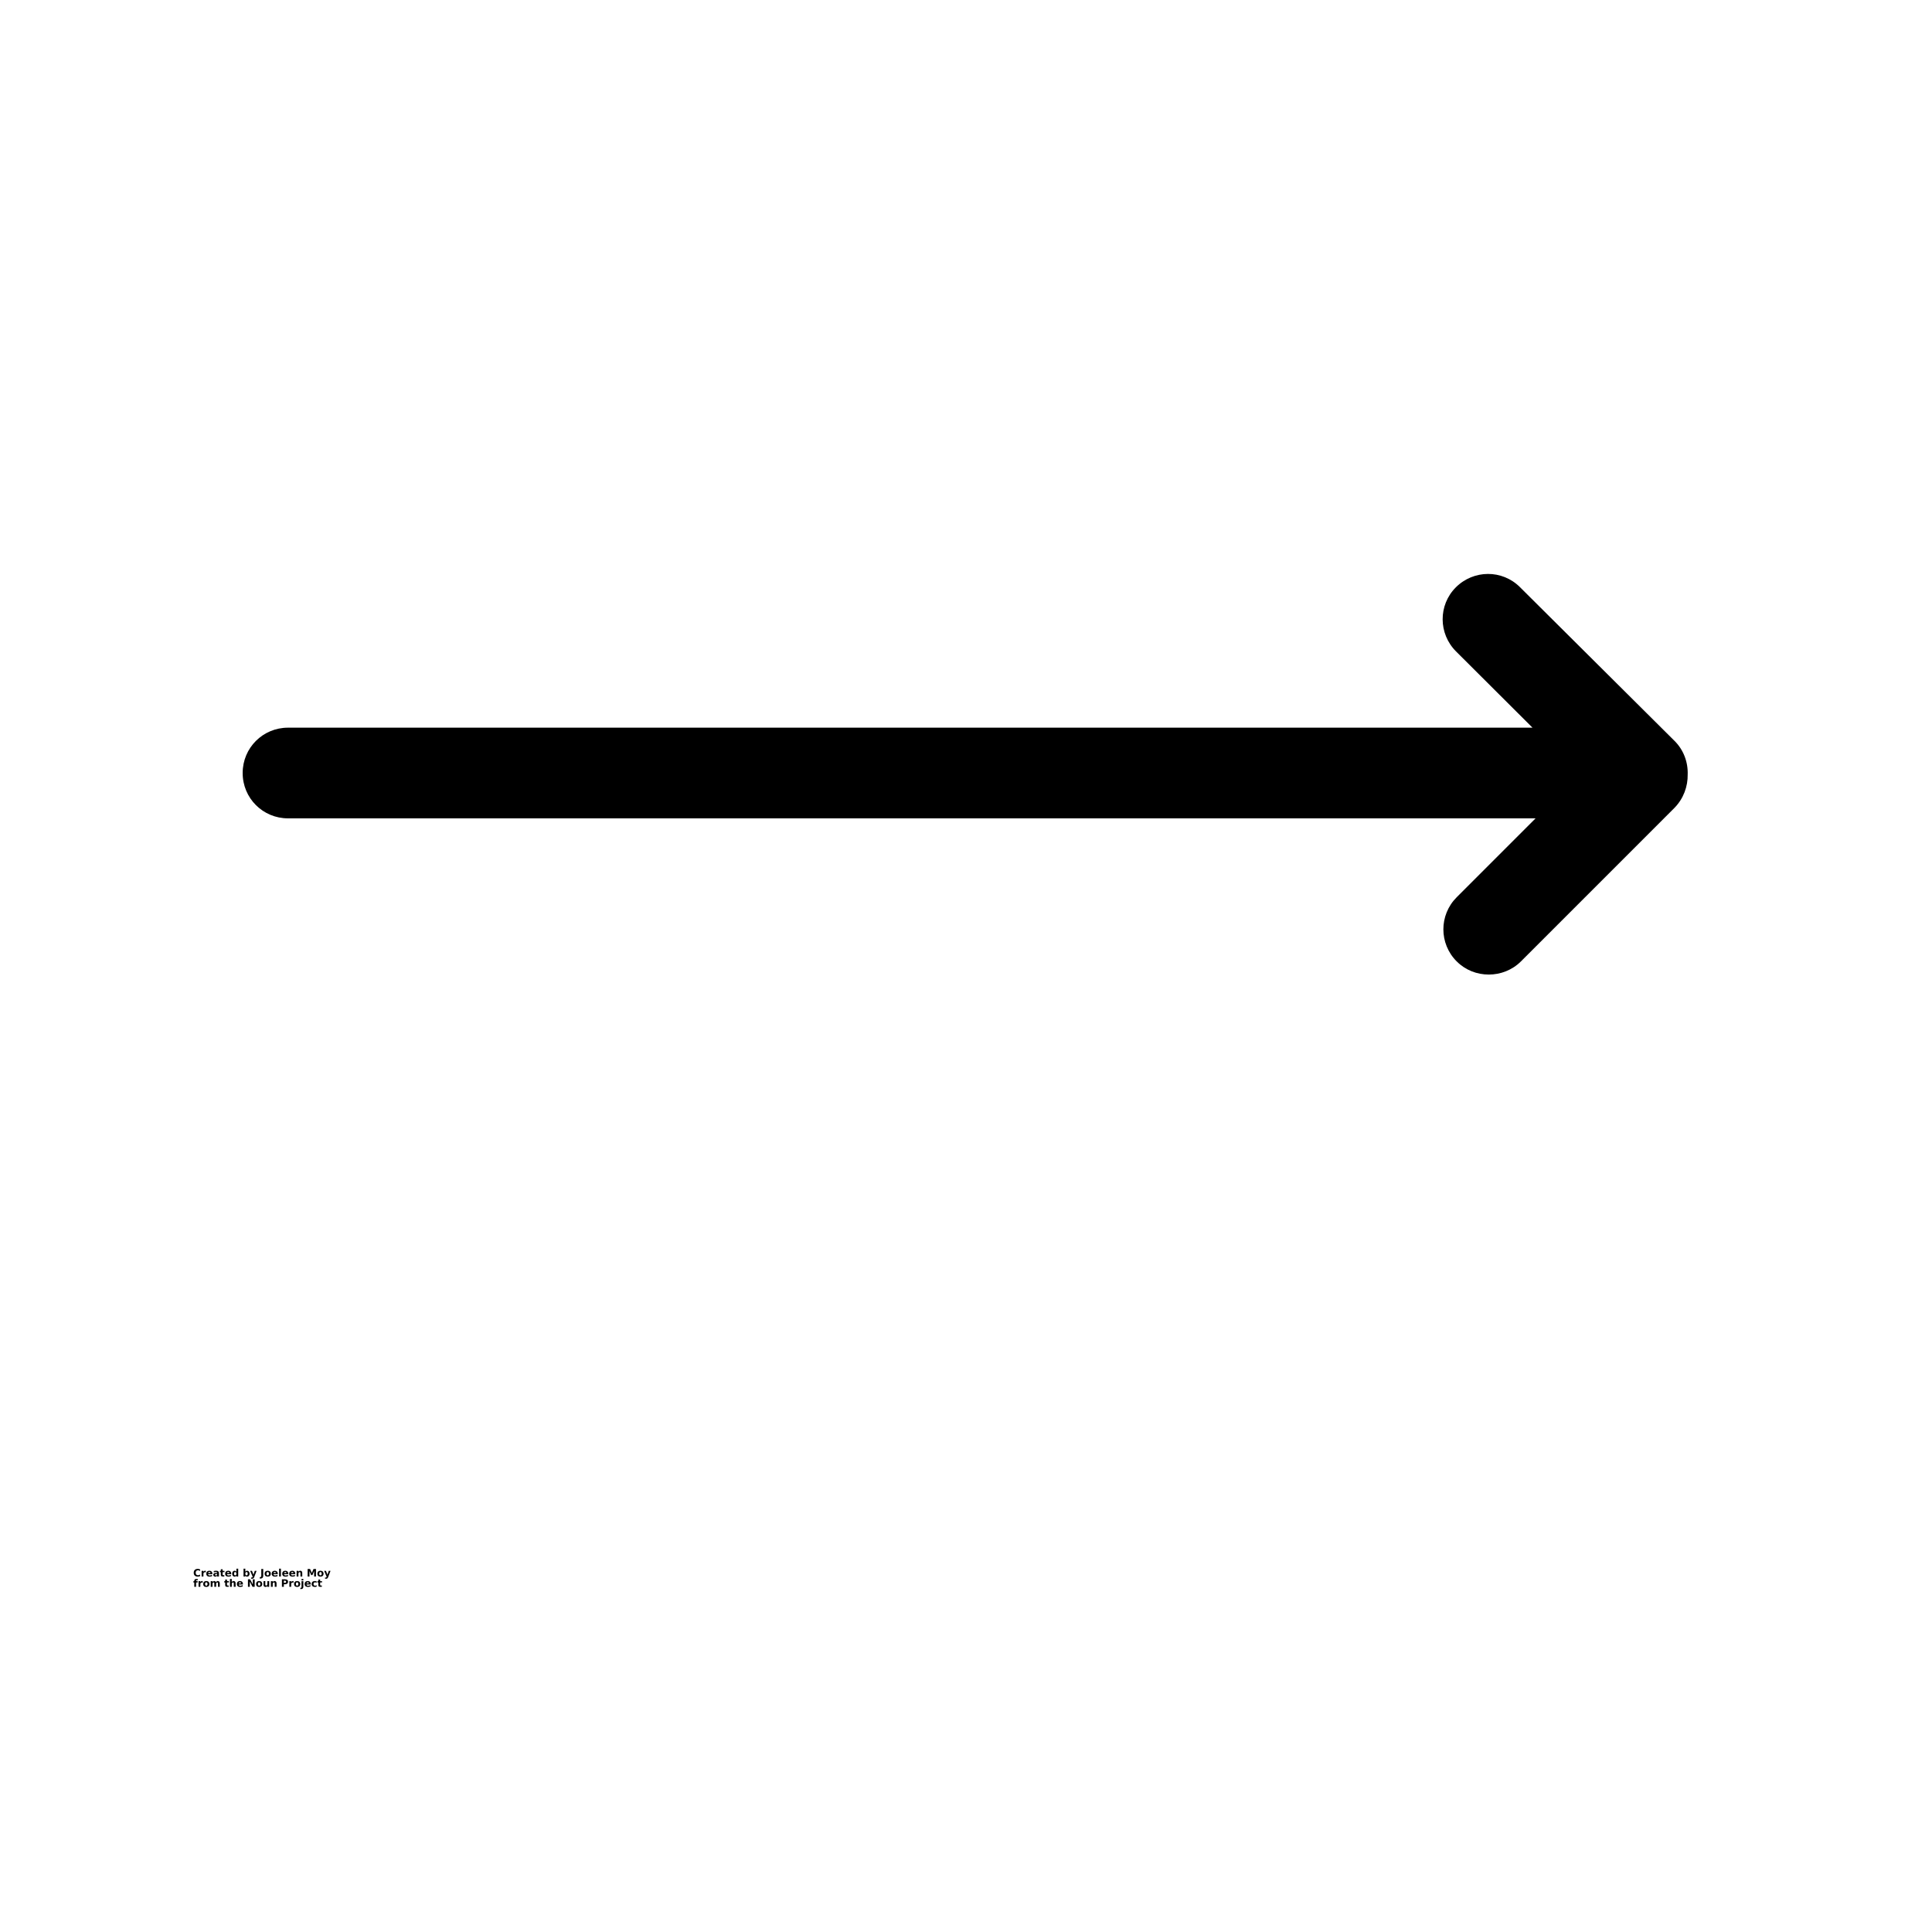
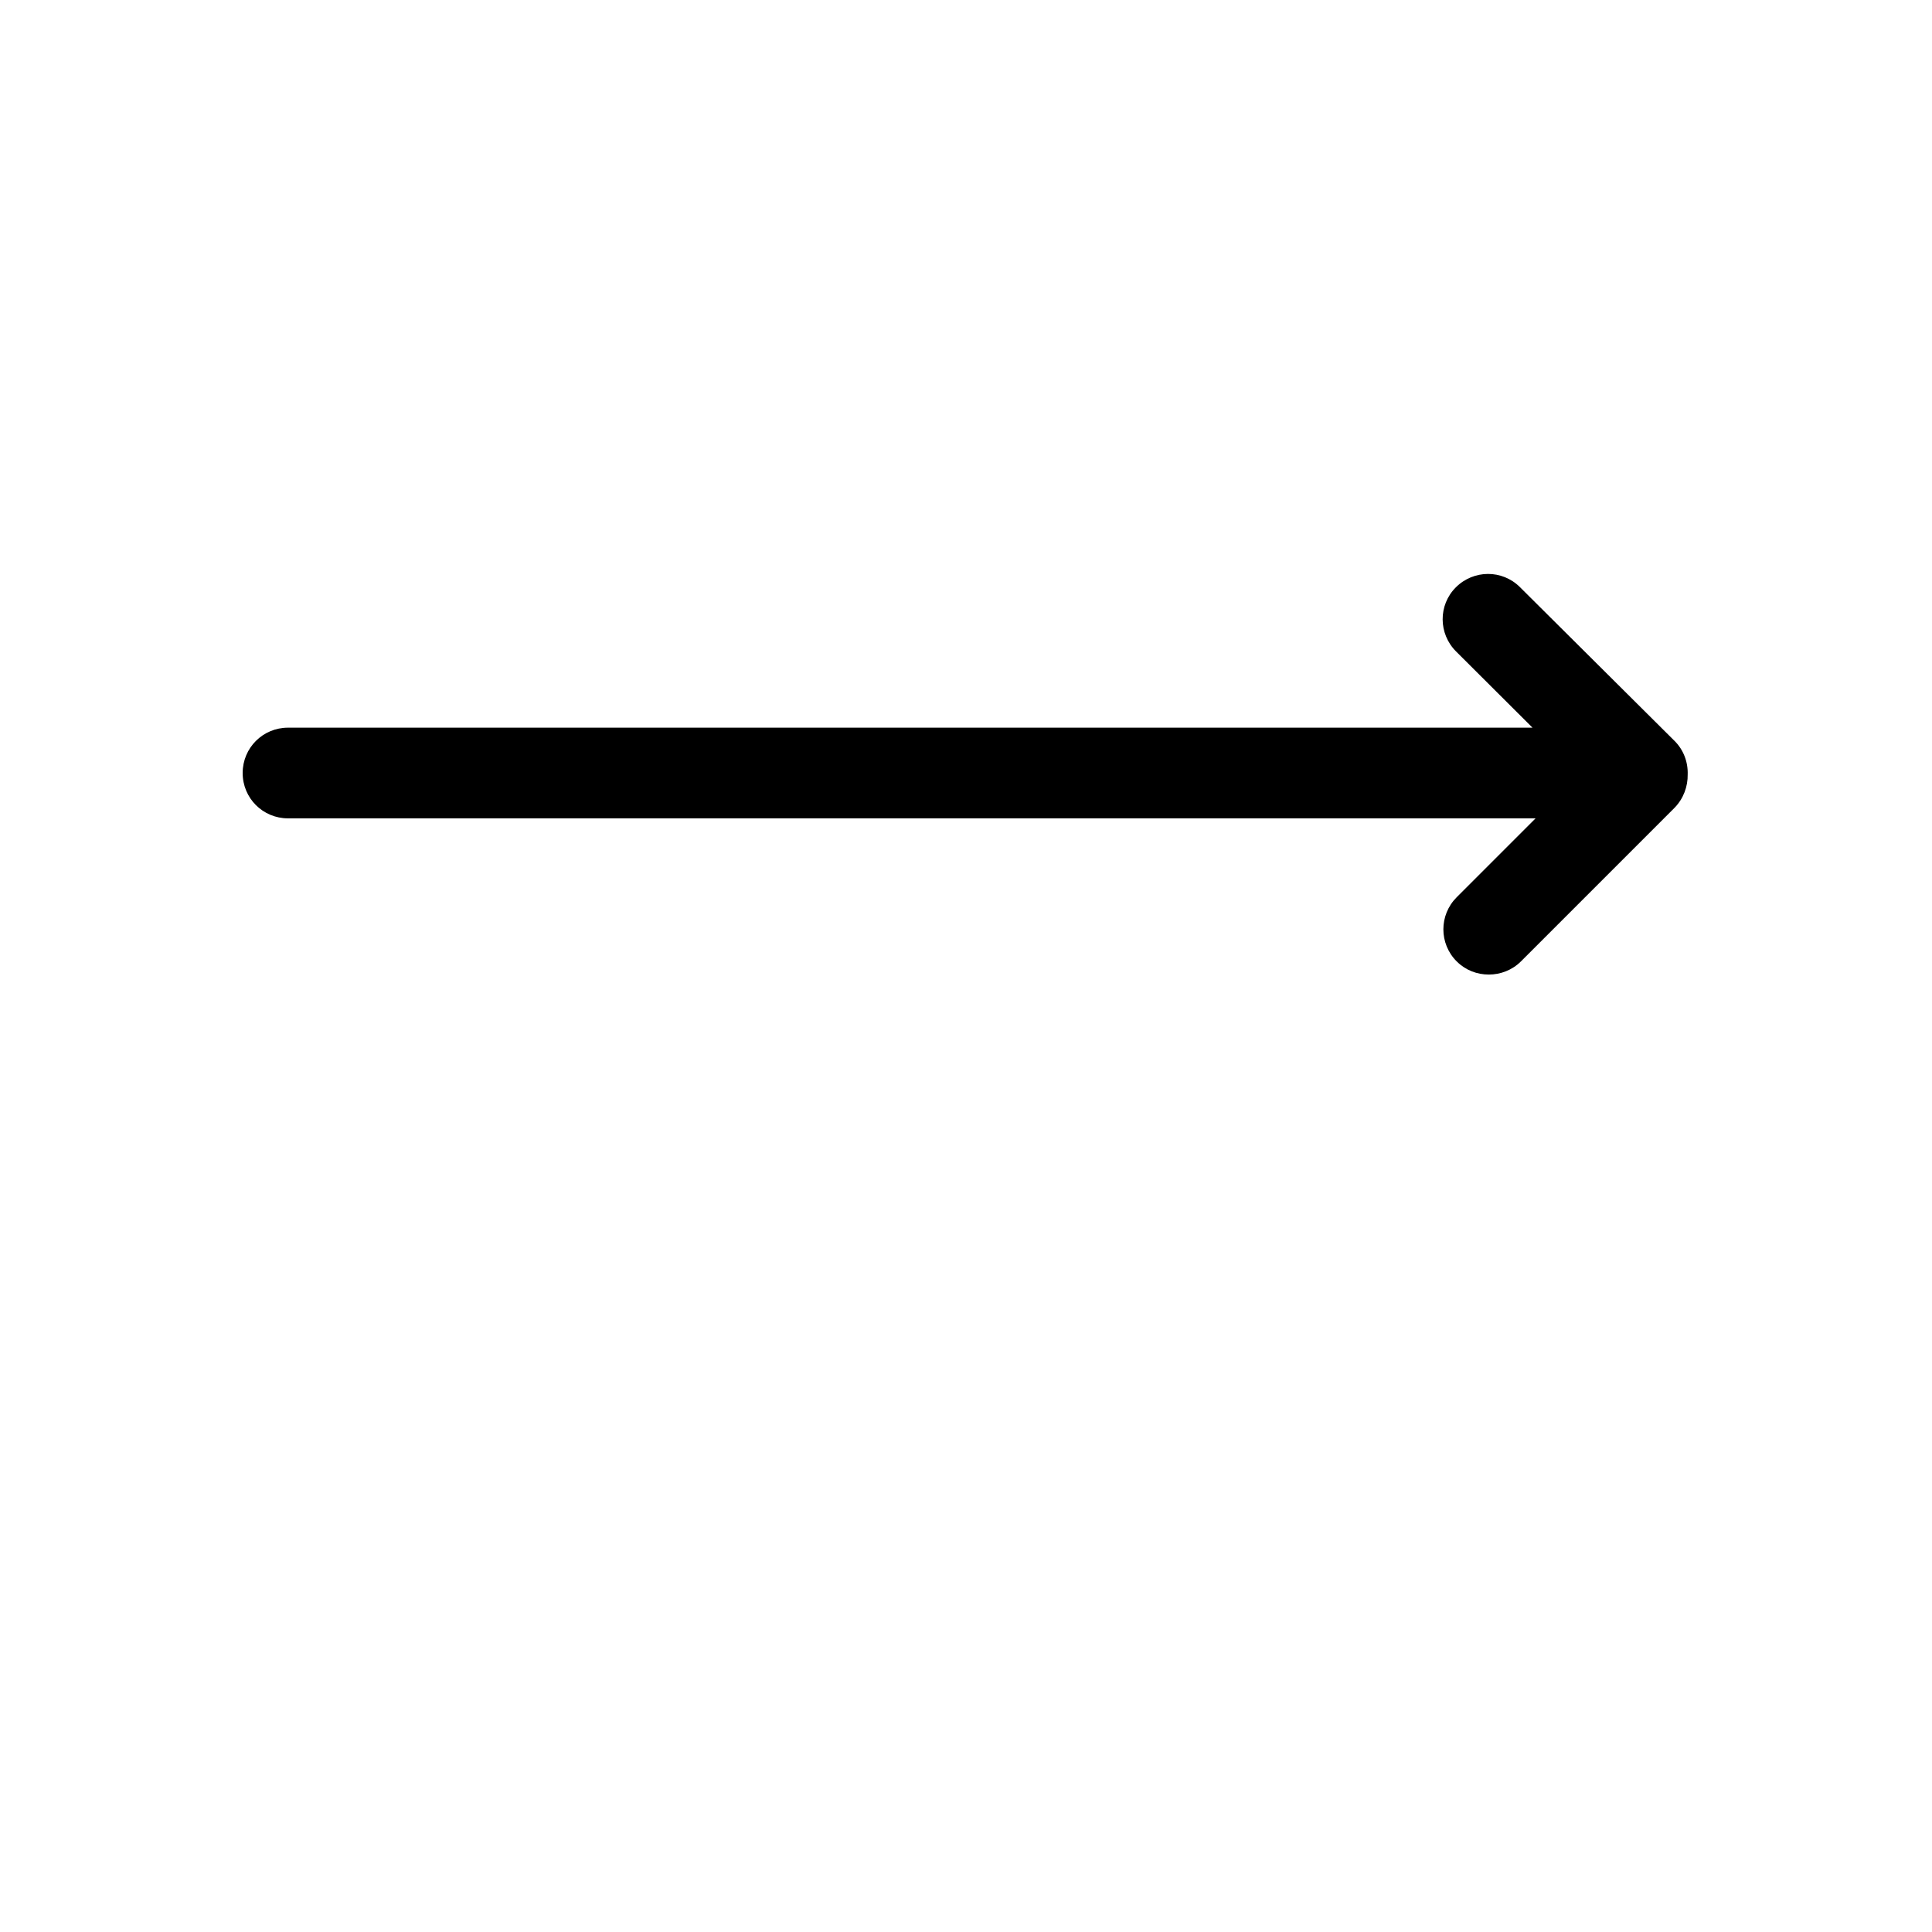
- <svg xmlns="http://www.w3.org/2000/svg" xmlns:xlink="http://www.w3.org/1999/xlink" width="700pt" height="700pt" version="1.1" viewBox="0 0 700 700">
-   <defs>
-     <symbol id="u" overflow="visible">
-       <path d="m2.5-0.156c-0.125 0.074-0.262 0.125-0.406 0.156-0.137 0.031-0.281 0.047-0.438 0.047-0.449 0-0.809-0.125-1.078-0.375-0.262-0.25-0.391-0.594-0.391-1.031s0.129-0.781 0.391-1.031c0.27-0.25 0.629-0.375 1.078-0.375 0.156 0 0.301 0.016 0.438 0.047 0.145 0.031 0.281 0.086 0.406 0.156v0.562c-0.125-0.094-0.258-0.16-0.391-0.203-0.125-0.039-0.258-0.062-0.391-0.062-0.25 0-0.449 0.086-0.594 0.25-0.148 0.156-0.219 0.375-0.219 0.656s0.07 0.508 0.219 0.672c0.145 0.156 0.344 0.234 0.594 0.234 0.133 0 0.266-0.02 0.391-0.062 0.133-0.039 0.266-0.109 0.391-0.203z" />
-     </symbol>
-     <symbol id="d" overflow="visible">
-       <path d="m1.828-1.484c-0.055-0.031-0.109-0.051-0.172-0.062-0.055-0.008-0.109-0.016-0.172-0.016-0.168 0-0.297 0.059-0.391 0.172-0.086 0.105-0.125 0.258-0.125 0.453v0.938h-0.656v-2.047h0.656v0.344c0.082-0.133 0.176-0.234 0.281-0.297 0.113-0.062 0.242-0.094 0.391-0.094h0.062c0.031 0 0.07 0.008 0.125 0.016z" />
-     </symbol>
-     <symbol id="a" overflow="visible">
-       <path d="m2.359-1.031v0.188h-1.531c0.008 0.156 0.062 0.277 0.156 0.359 0.102 0.074 0.238 0.109 0.406 0.109 0.133 0 0.273-0.02 0.422-0.062 0.145-0.039 0.289-0.102 0.438-0.188v0.5c-0.148 0.062-0.297 0.105-0.453 0.125-0.156 0.031-0.312 0.047-0.469 0.047-0.367 0-0.652-0.094-0.859-0.281-0.211-0.188-0.312-0.445-0.312-0.781 0-0.332 0.098-0.594 0.297-0.781 0.207-0.195 0.488-0.297 0.844-0.297 0.32 0 0.578 0.102 0.766 0.297 0.195 0.188 0.297 0.445 0.297 0.766zm-0.672-0.219c0-0.113-0.039-0.207-0.109-0.281-0.074-0.082-0.168-0.125-0.281-0.125-0.137 0-0.246 0.039-0.328 0.109-0.074 0.074-0.121 0.172-0.141 0.297z" />
-     </symbol>
-     <symbol id="j" overflow="visible">
-       <path d="m1.234-0.922c-0.137 0-0.242 0.027-0.312 0.078-0.074 0.043-0.109 0.109-0.109 0.203 0 0.086 0.023 0.152 0.078 0.203 0.062 0.043 0.141 0.062 0.234 0.062 0.125 0 0.227-0.039 0.312-0.125 0.082-0.094 0.125-0.207 0.125-0.344v-0.078zm0.984-0.25v1.172h-0.656v-0.297c-0.086 0.125-0.184 0.215-0.297 0.266-0.105 0.051-0.234 0.078-0.391 0.078-0.211 0-0.383-0.055-0.516-0.172-0.137-0.125-0.203-0.285-0.203-0.484 0-0.238 0.082-0.414 0.25-0.531 0.164-0.113 0.426-0.172 0.781-0.172h0.375v-0.047c0-0.102-0.043-0.176-0.125-0.219-0.074-0.051-0.199-0.078-0.375-0.078-0.137 0-0.266 0.016-0.391 0.047-0.117 0.023-0.227 0.062-0.328 0.125v-0.5c0.133-0.031 0.27-0.055 0.406-0.078 0.145-0.02 0.289-0.031 0.438-0.031 0.363 0 0.625 0.074 0.781 0.219 0.164 0.148 0.25 0.383 0.25 0.703z" />
-     </symbol>
-     <symbol id="c" overflow="visible">
-       <path d="m1.031-2.625v0.578h0.672v0.469h-0.672v0.875c0 0.094 0.016 0.156 0.047 0.188 0.039 0.031 0.117 0.047 0.234 0.047h0.328v0.469h-0.562c-0.25 0-0.434-0.051-0.547-0.156-0.105-0.113-0.156-0.297-0.156-0.547v-0.875h-0.328v-0.469h0.328v-0.578z" />
-     </symbol>
-     <symbol id="i" overflow="visible">
-       <path d="m1.703-1.75v-1.094h0.656v2.844h-0.656v-0.297c-0.094 0.125-0.195 0.215-0.297 0.266-0.105 0.051-0.23 0.078-0.375 0.078-0.25 0-0.461-0.098-0.625-0.297-0.156-0.195-0.234-0.453-0.234-0.766s0.078-0.566 0.234-0.766c0.164-0.207 0.375-0.312 0.625-0.312 0.133 0 0.254 0.031 0.359 0.094 0.113 0.055 0.219 0.137 0.312 0.25zm-0.438 1.328c0.145 0 0.254-0.051 0.328-0.156 0.07-0.102 0.109-0.25 0.109-0.438 0-0.195-0.039-0.348-0.109-0.453-0.074-0.102-0.184-0.156-0.328-0.156-0.137 0-0.242 0.055-0.312 0.156-0.074 0.105-0.109 0.258-0.109 0.453 0 0.188 0.035 0.336 0.109 0.438 0.07 0.105 0.176 0.156 0.312 0.156z" />
-     </symbol>
-     <symbol id="h" overflow="visible">
-       <path d="m1.406-0.422c0.133 0 0.238-0.051 0.312-0.156 0.07-0.102 0.109-0.25 0.109-0.438 0-0.195-0.039-0.348-0.109-0.453-0.074-0.102-0.18-0.156-0.312-0.156-0.148 0-0.258 0.055-0.328 0.156-0.074 0.105-0.109 0.258-0.109 0.453 0 0.188 0.035 0.336 0.109 0.438 0.07 0.105 0.18 0.156 0.328 0.156zm-0.438-1.328c0.082-0.113 0.176-0.195 0.281-0.25 0.113-0.062 0.242-0.094 0.391-0.094 0.25 0 0.453 0.105 0.609 0.312 0.164 0.199 0.25 0.453 0.25 0.766s-0.086 0.57-0.25 0.766c-0.156 0.199-0.359 0.297-0.609 0.297-0.148 0-0.277-0.027-0.391-0.078-0.105-0.051-0.199-0.141-0.281-0.266v0.297h-0.656v-2.844h0.656z" />
-     </symbol>
-     <symbol id="e" overflow="visible">
-       <path d="m0.047-2.047h0.656l0.547 1.391 0.469-1.391h0.641l-0.844 2.234c-0.094 0.227-0.199 0.391-0.312 0.484-0.117 0.094-0.266 0.141-0.453 0.141h-0.375v-0.438h0.203c0.113 0 0.191-0.023 0.234-0.062 0.051-0.031 0.094-0.09 0.125-0.172l0.016-0.062z" />
-     </symbol>
-     <symbol id="g" overflow="visible">
-       <path d="m0.344-2.719h0.703v2.453c0 0.344-0.094 0.598-0.281 0.766-0.18 0.164-0.453 0.25-0.828 0.25h-0.141v-0.531h0.109c0.145 0 0.254-0.043 0.328-0.125 0.07-0.086 0.109-0.203 0.109-0.359z" />
-     </symbol>
-     <symbol id="b" overflow="visible">
-       <path d="m1.281-1.625c-0.148 0-0.258 0.055-0.328 0.156-0.074 0.105-0.109 0.258-0.109 0.453 0 0.199 0.035 0.352 0.109 0.453 0.07 0.105 0.18 0.156 0.328 0.156 0.145 0 0.254-0.051 0.328-0.156 0.07-0.102 0.109-0.254 0.109-0.453 0-0.195-0.039-0.348-0.109-0.453-0.074-0.102-0.184-0.156-0.328-0.156zm0-0.469c0.352 0 0.629 0.102 0.828 0.297 0.195 0.188 0.297 0.449 0.297 0.781 0 0.336-0.102 0.594-0.297 0.781-0.199 0.188-0.477 0.281-0.828 0.281-0.355 0-0.633-0.094-0.828-0.281-0.199-0.188-0.297-0.445-0.297-0.781 0-0.332 0.098-0.594 0.297-0.781 0.195-0.195 0.473-0.297 0.828-0.297z" />
-     </symbol>
-     <symbol id="t" overflow="visible">
-       <path d="m0.312-2.844h0.656v2.844h-0.656z" />
-     </symbol>
-     <symbol id="f" overflow="visible">
-       <path d="m2.359-1.25v1.25h-0.656v-0.953c0-0.176-0.008-0.297-0.016-0.359 0-0.07-0.012-0.125-0.031-0.156-0.023-0.039-0.059-0.07-0.109-0.094-0.043-0.02-0.09-0.031-0.141-0.031-0.137 0-0.246 0.055-0.328 0.156-0.074 0.105-0.109 0.25-0.109 0.438v1h-0.656v-2.047h0.656v0.297c0.094-0.113 0.195-0.195 0.312-0.25 0.113-0.062 0.234-0.094 0.359-0.094 0.238 0 0.414 0.074 0.531 0.219 0.125 0.148 0.188 0.355 0.188 0.625z" />
-     </symbol>
-     <symbol id="s" overflow="visible">
-       <path d="m0.344-2.719h0.891l0.625 1.453 0.625-1.453h0.891v2.719h-0.672v-1.984l-0.625 1.469h-0.438l-0.625-1.469v1.984h-0.672z" />
-     </symbol>
-     <symbol id="r" overflow="visible">
-       <path d="m1.656-2.844v0.438h-0.359c-0.094 0-0.164 0.016-0.203 0.047-0.031 0.031-0.047 0.09-0.047 0.172v0.141h0.562v0.469h-0.562v1.578h-0.656v-1.578h-0.312v-0.469h0.312v-0.141c0-0.219 0.062-0.379 0.188-0.484 0.125-0.113 0.316-0.172 0.578-0.172z" />
-     </symbol>
-     <symbol id="q" overflow="visible">
-       <path d="m2.203-1.703c0.082-0.125 0.18-0.219 0.297-0.281 0.113-0.07 0.238-0.109 0.375-0.109 0.238 0 0.414 0.074 0.531 0.219 0.125 0.148 0.188 0.355 0.188 0.625v1.25h-0.656v-1.062-0.047-0.078c0-0.145-0.023-0.25-0.062-0.312-0.043-0.062-0.109-0.094-0.203-0.094-0.125 0-0.227 0.055-0.297 0.156-0.062 0.094-0.094 0.242-0.094 0.438v1h-0.656v-1.062c0-0.227-0.023-0.375-0.062-0.438-0.031-0.062-0.102-0.094-0.203-0.094-0.125 0-0.227 0.055-0.297 0.156-0.062 0.094-0.094 0.242-0.094 0.438v1h-0.656v-2.047h0.656v0.297c0.082-0.113 0.176-0.195 0.281-0.25 0.102-0.062 0.219-0.094 0.344-0.094 0.133 0 0.254 0.039 0.359 0.109 0.113 0.062 0.195 0.156 0.25 0.281z" />
-     </symbol>
-     <symbol id="p" overflow="visible">
-       <path d="m2.359-1.25v1.25h-0.656v-0.953c0-0.176-0.008-0.297-0.016-0.359 0-0.07-0.012-0.125-0.031-0.156-0.023-0.039-0.059-0.07-0.109-0.094-0.043-0.02-0.09-0.031-0.141-0.031-0.137 0-0.246 0.055-0.328 0.156-0.074 0.105-0.109 0.25-0.109 0.438v1h-0.656v-2.844h0.656v1.094c0.094-0.113 0.195-0.195 0.312-0.25 0.113-0.062 0.234-0.094 0.359-0.094 0.238 0 0.414 0.074 0.531 0.219 0.125 0.148 0.188 0.355 0.188 0.625z" />
-     </symbol>
-     <symbol id="o" overflow="visible">
-       <path d="m0.344-2.719h0.781l0.984 1.859v-1.859h0.672v2.719h-0.781l-0.984-1.875v1.875h-0.672z" />
-     </symbol>
-     <symbol id="n" overflow="visible">
-       <path d="m0.297-0.797v-1.25h0.656v0.203c0 0.117-0.008 0.258-0.016 0.422v0.328c0 0.168 0.004 0.289 0.016 0.359 0.008 0.074 0.023 0.125 0.047 0.156 0.031 0.043 0.066 0.078 0.109 0.109 0.039 0.023 0.086 0.031 0.141 0.031 0.133 0 0.238-0.051 0.312-0.156 0.082-0.102 0.125-0.25 0.125-0.438v-1.016h0.656v2.047h-0.656v-0.297c-0.094 0.125-0.199 0.215-0.312 0.266-0.105 0.051-0.227 0.078-0.359 0.078-0.242 0-0.422-0.066-0.547-0.203-0.117-0.145-0.172-0.359-0.172-0.641z" />
-     </symbol>
-     <symbol id="m" overflow="visible">
-       <path d="m0.344-2.719h1.172c0.344 0 0.602 0.078 0.781 0.234 0.188 0.148 0.281 0.367 0.281 0.656 0 0.281-0.094 0.5-0.281 0.656-0.18 0.156-0.438 0.234-0.781 0.234h-0.469v0.938h-0.703zm0.703 0.5v0.766h0.391c0.133 0 0.238-0.031 0.312-0.094 0.07-0.07 0.109-0.164 0.109-0.281 0-0.125-0.039-0.219-0.109-0.281-0.074-0.07-0.18-0.109-0.312-0.109z" />
-     </symbol>
-     <symbol id="l" overflow="visible">
-       <path d="m0.312-2.047h0.656v2.016c0 0.27-0.07 0.477-0.203 0.625-0.125 0.145-0.312 0.219-0.562 0.219h-0.328v-0.438h0.109c0.125 0 0.207-0.031 0.25-0.094 0.051-0.055 0.078-0.156 0.078-0.312zm0-0.797h0.656v0.531h-0.656z" />
-     </symbol>
-     <symbol id="k" overflow="visible">
-       <path d="m1.969-1.984v0.531c-0.094-0.051-0.188-0.094-0.281-0.125-0.086-0.031-0.172-0.047-0.266-0.047-0.188 0-0.336 0.055-0.438 0.156-0.094 0.105-0.141 0.258-0.141 0.453 0 0.188 0.047 0.34 0.141 0.453 0.102 0.105 0.25 0.156 0.438 0.156 0.102 0 0.195-0.016 0.281-0.047 0.094-0.031 0.18-0.078 0.266-0.141v0.531c-0.105 0.043-0.211 0.066-0.312 0.078-0.105 0.02-0.211 0.031-0.312 0.031-0.375 0-0.668-0.094-0.875-0.281-0.211-0.188-0.312-0.445-0.312-0.781 0-0.344 0.102-0.609 0.312-0.797 0.207-0.188 0.5-0.281 0.875-0.281 0.102 0 0.207 0.012 0.312 0.031 0.102 0.023 0.207 0.047 0.312 0.078z" />
-     </symbol>
-   </defs>
+ <svg xmlns="http://www.w3.org/2000/svg" width="700pt" height="700pt" version="1.1" viewBox="0 0 700 700">
  <g>
    <path d="m611.48 280.6c0.148-4.481-1.492-8.961-4.852-12.246l-55.926-55.625c-6.422-6.422-16.801-6.348-23.223 0.074s-6.348 16.801 0.074 23.223l27.703 27.625h-450.91c-9.109 0-16.426 7.316-16.426 16.426s7.316 16.426 16.426 16.426h452.03l-28.598 28.598c-6.422 6.422-6.422 16.801 0 23.223 3.211 3.211 7.391 4.777 11.648 4.777 4.18 0 8.438-1.566 11.648-4.777l55.625-55.625c3.285-3.363 4.856-7.766 4.781-12.098z" />
-     <use x="70" y="571.199" xlink:href="#u" />
-     <use x="72.738" y="571.199" xlink:href="#d" />
-     <use x="74.582" y="571.199" xlink:href="#a" />
-     <use x="77.113" y="571.199" xlink:href="#j" />
-     <use x="79.633" y="571.199" xlink:href="#c" />
-     <use x="81.418" y="571.199" xlink:href="#a" />
-     <use x="83.949" y="571.199" xlink:href="#i" />
-     <use x="87.922" y="571.199" xlink:href="#h" />
-     <use x="90.594" y="571.199" xlink:href="#e" />
-     <use x="94.328" y="571.199" xlink:href="#g" />
-     <use x="95.715" y="571.199" xlink:href="#b" />
-     <use x="98.281" y="571.199" xlink:href="#a" />
-     <use x="100.812" y="571.199" xlink:href="#t" />
-     <use x="102.094" y="571.199" xlink:href="#a" />
-     <use x="104.625" y="571.199" xlink:href="#a" />
-     <use x="107.156" y="571.199" xlink:href="#f" />
-     <use x="111.113" y="571.199" xlink:href="#s" />
-     <use x="114.828" y="571.199" xlink:href="#b" />
-     <use x="117.395" y="571.199" xlink:href="#e" />
-     <use x="70" y="574.934" xlink:href="#r" />
-     <use x="71.625" y="574.934" xlink:href="#d" />
-     <use x="73.465" y="574.934" xlink:href="#b" />
-     <use x="76.031" y="574.934" xlink:href="#q" />
-     <use x="81.219" y="574.934" xlink:href="#c" />
-     <use x="83.004" y="574.934" xlink:href="#p" />
-     <use x="85.664" y="574.934" xlink:href="#a" />
-     <use x="89.496" y="574.934" xlink:href="#o" />
-     <use x="92.617" y="574.934" xlink:href="#b" />
-     <use x="95.184" y="574.934" xlink:href="#n" />
-     <use x="97.84" y="574.934" xlink:href="#f" />
-     <use x="101.801" y="574.934" xlink:href="#m" />
-     <use x="104.535" y="574.934" xlink:href="#d" />
-     <use x="106.375" y="574.934" xlink:href="#b" />
-     <use x="108.941" y="574.934" xlink:href="#l" />
-     <use x="110.223" y="574.934" xlink:href="#a" />
-     <use x="112.754" y="574.934" xlink:href="#k" />
-     <use x="114.965" y="574.934" xlink:href="#c" />
  </g>
</svg>
